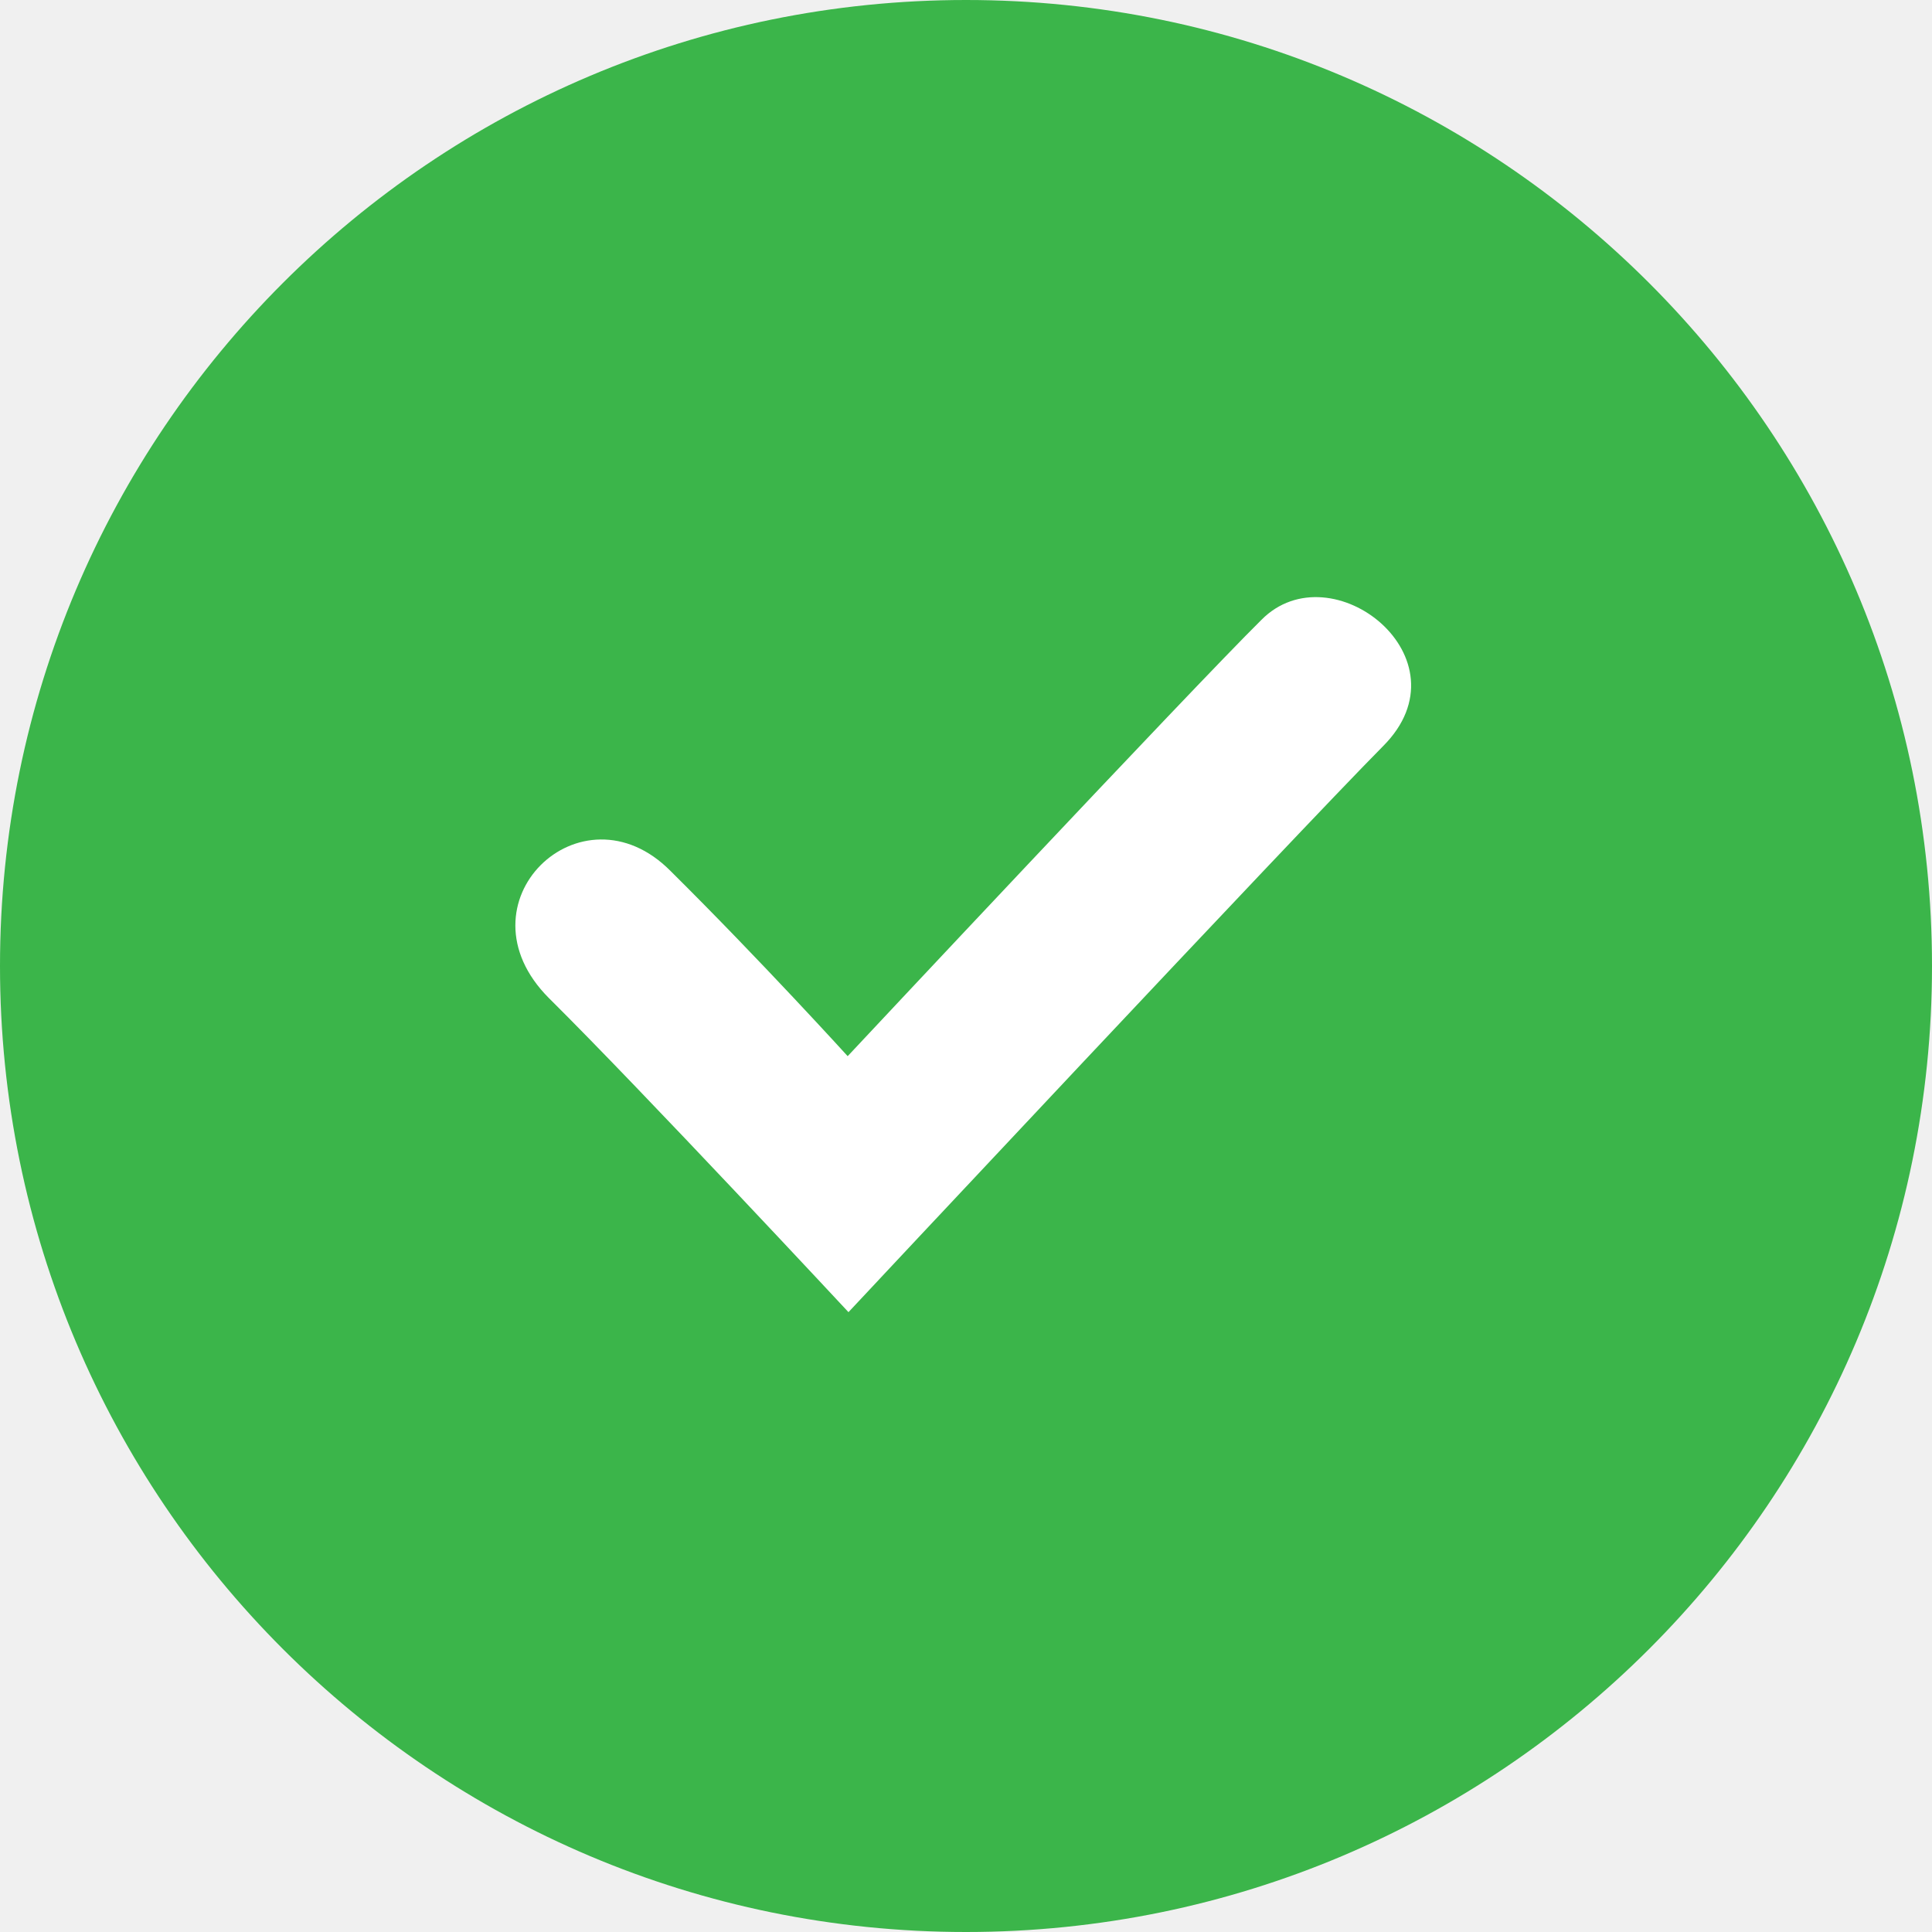
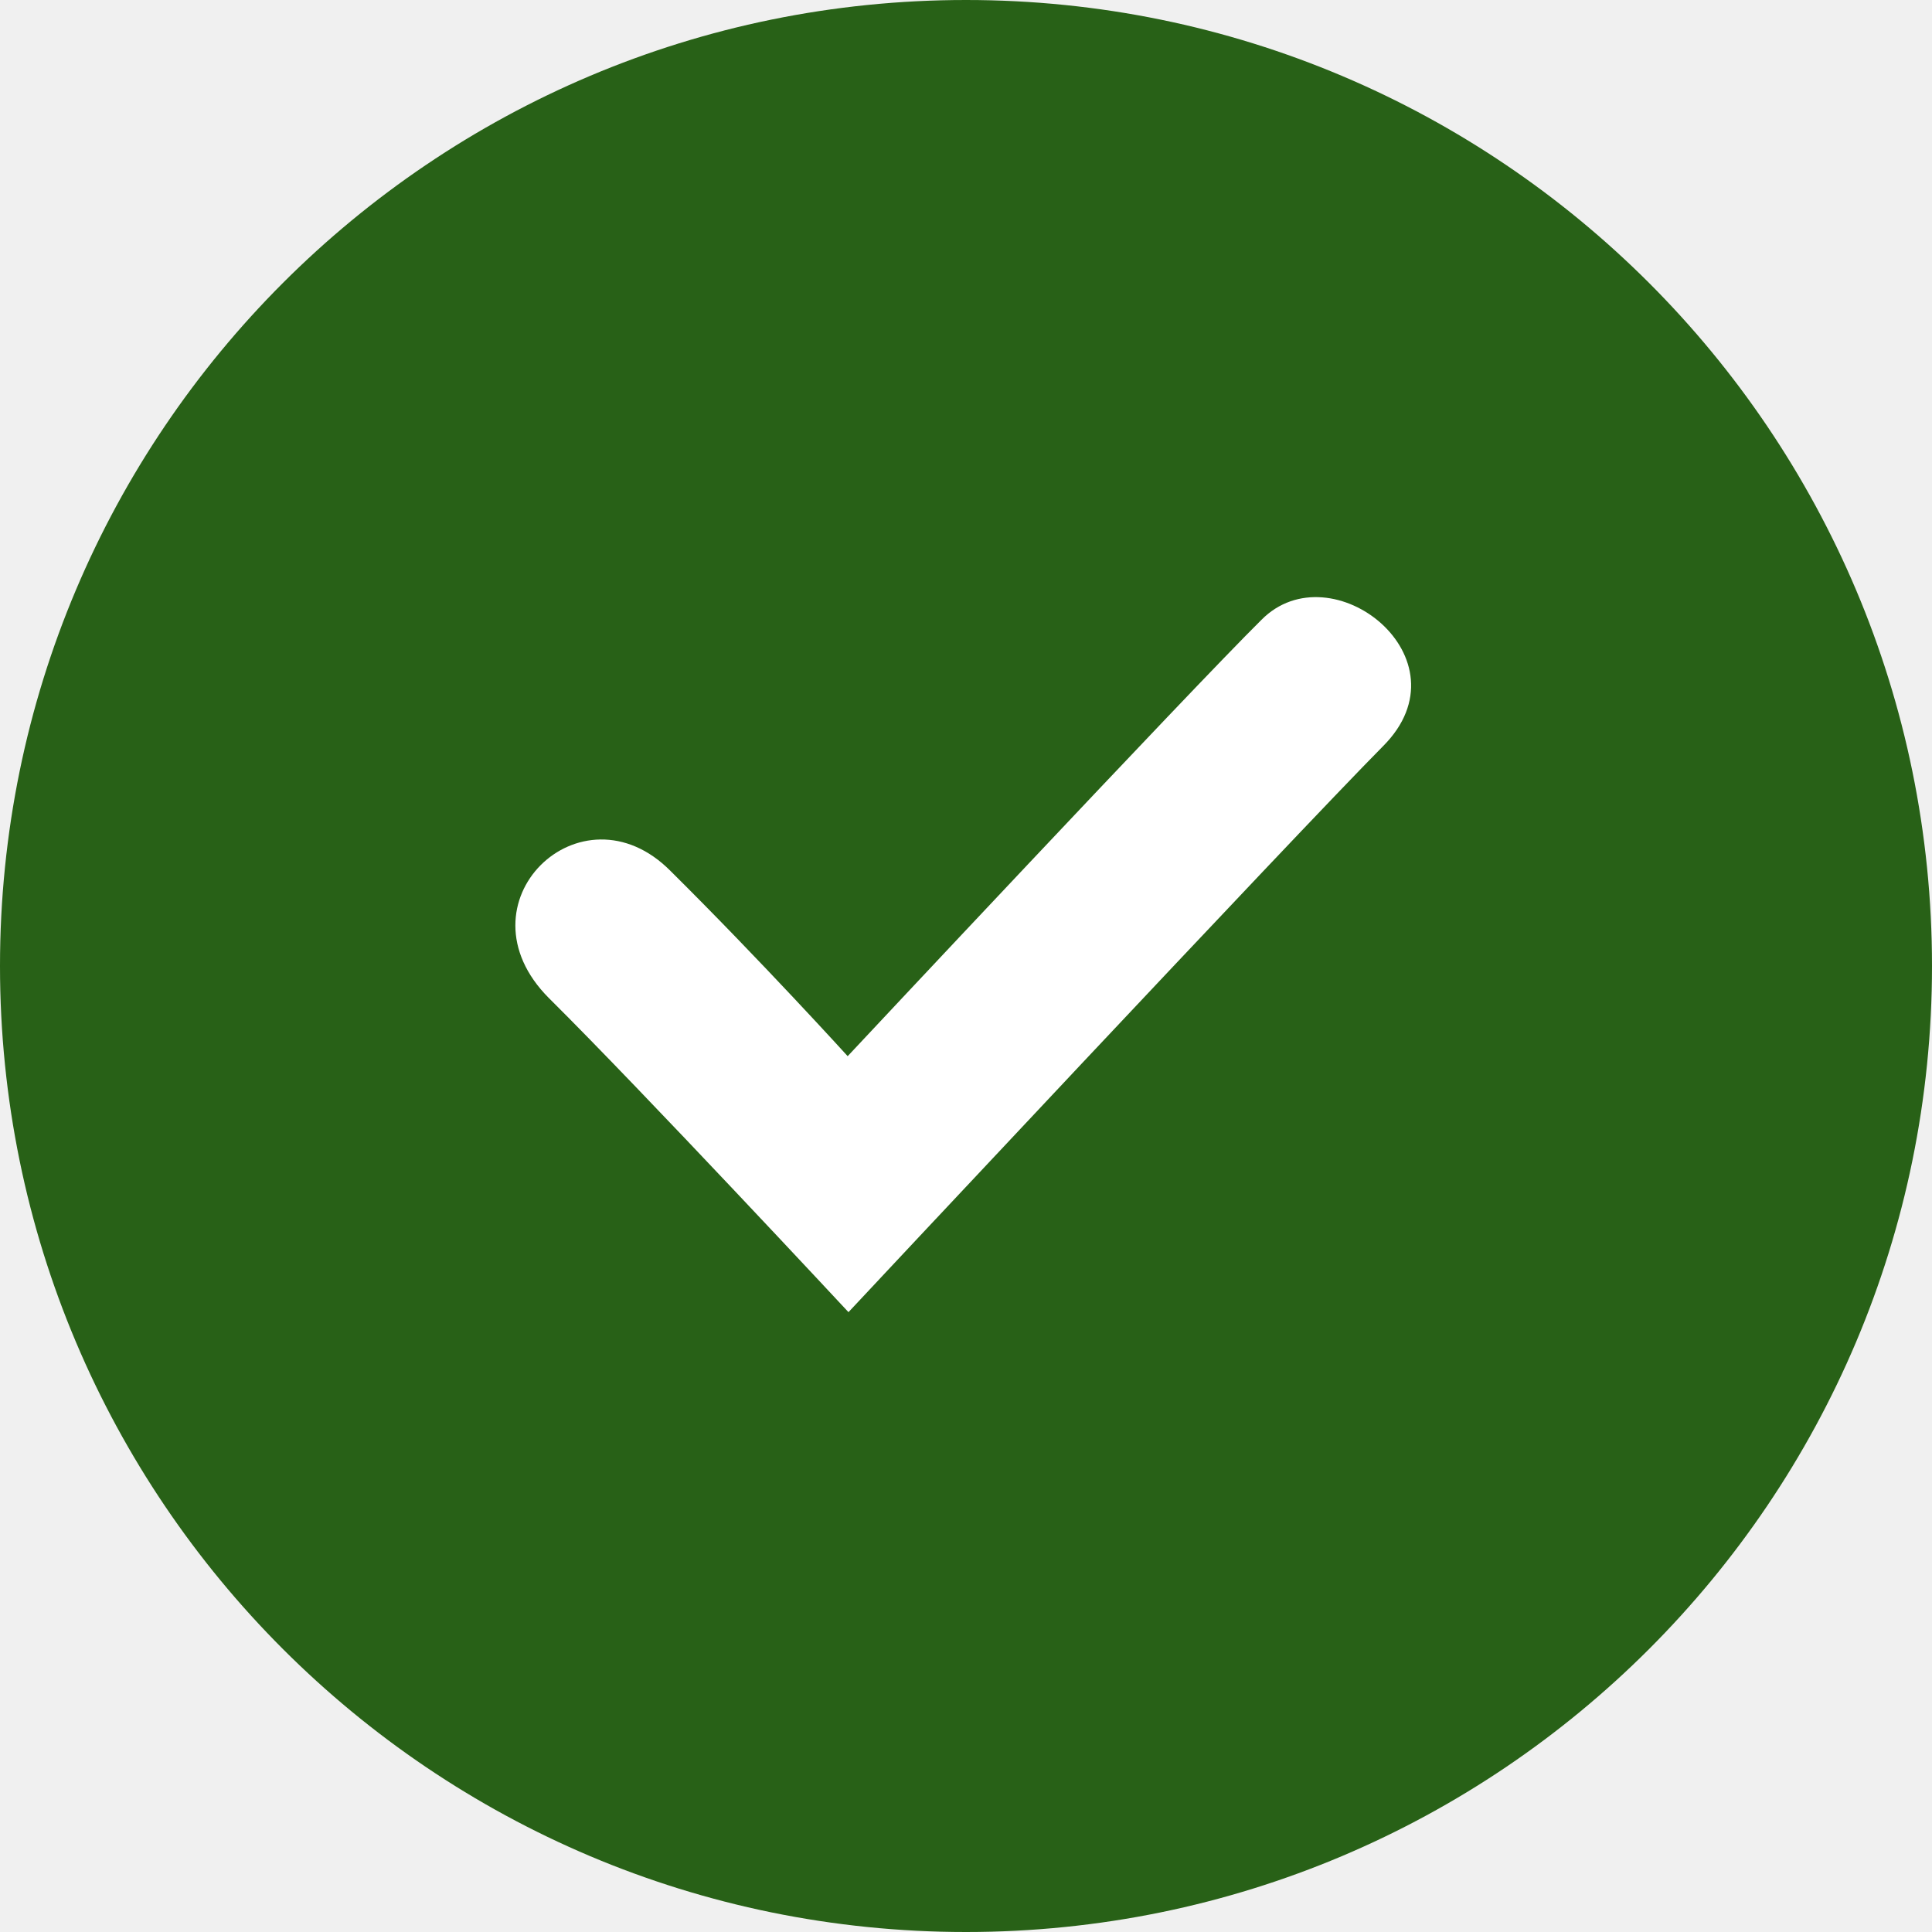
<svg xmlns="http://www.w3.org/2000/svg" fill="none" viewBox="0 0 24 24">
-   <path d="M12 0a12 12 0 1 1 0 24 12 12 0 0 1 0-24Z" fill="#3BB54A" />
+   <path d="M12 0a12 12 0 1 1 0 24 12 12 0 0 1 0-24Z" fill="#286117" />
  <path d="M17.18 9.27c-1.09 1.1-6.64 7.03-6.64 7.03s-2.55-2.74-3.72-3.9c-1.18-1.18.4-2.7 1.51-1.58 1.12 1.11 2.2 2.3 2.2 2.3s4.26-4.55 5.14-5.42c.87-.88 2.6.48 1.51 1.57Z" fill="#fff" />
</svg>
